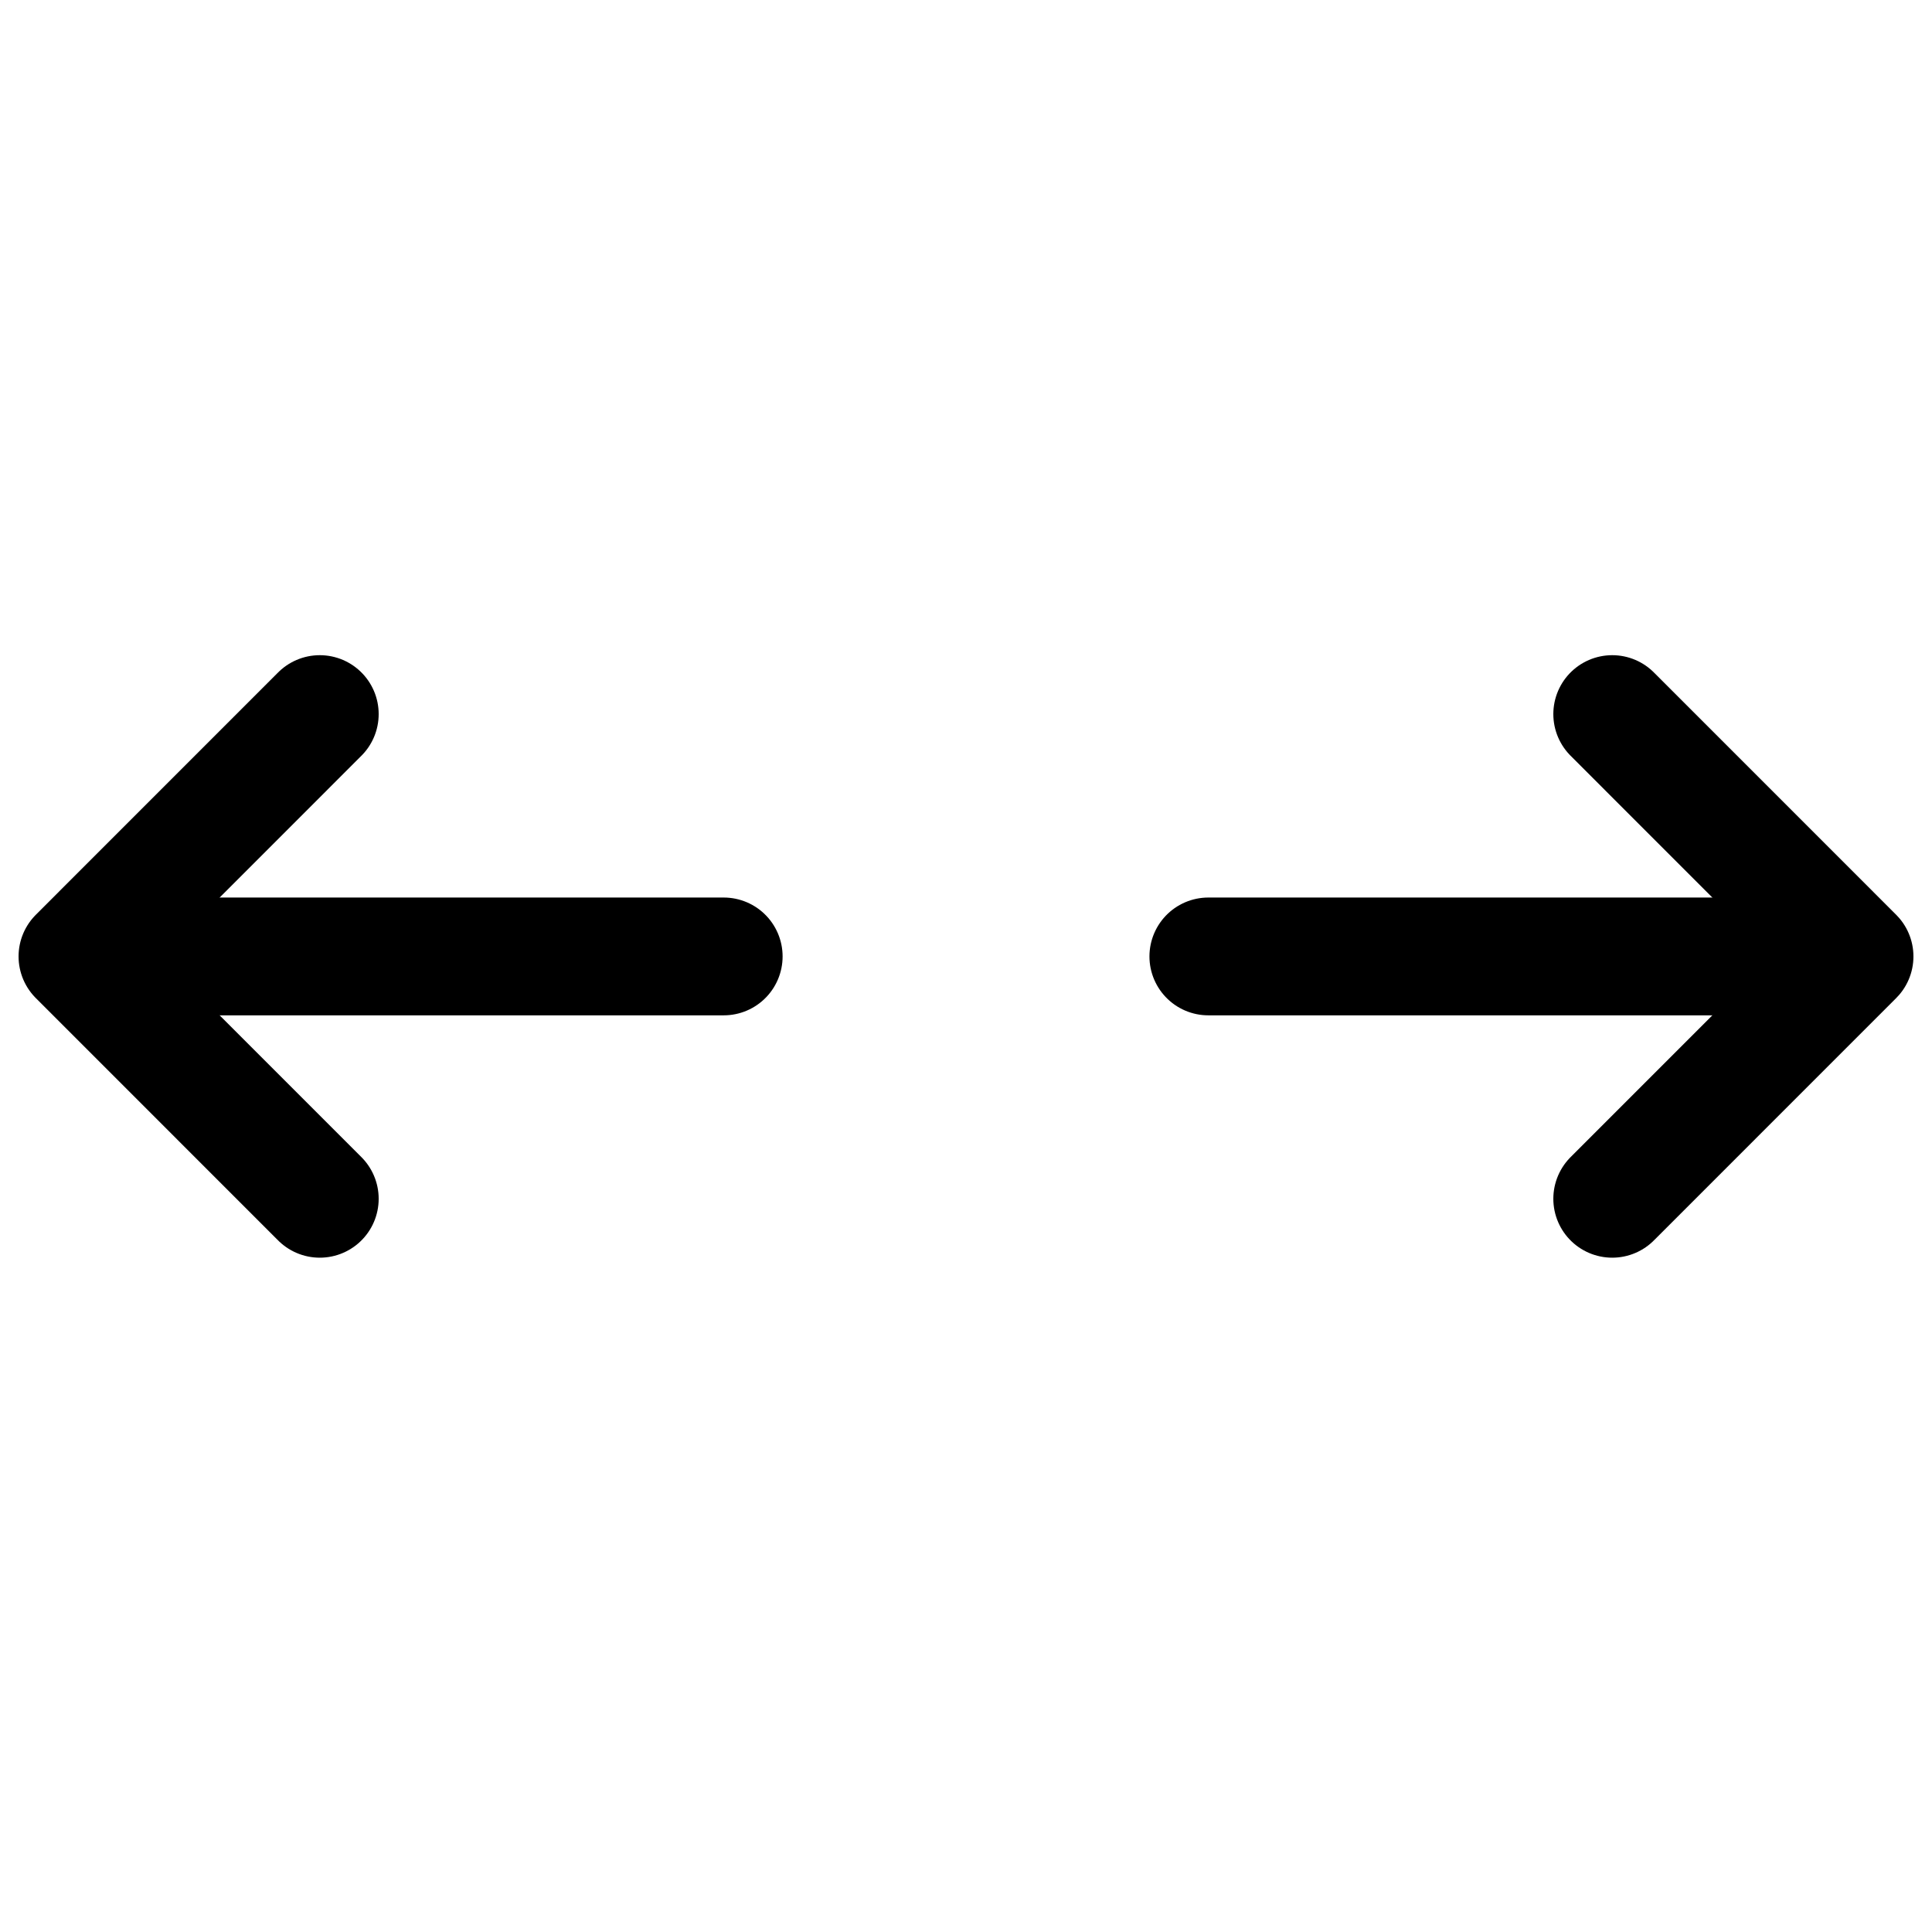
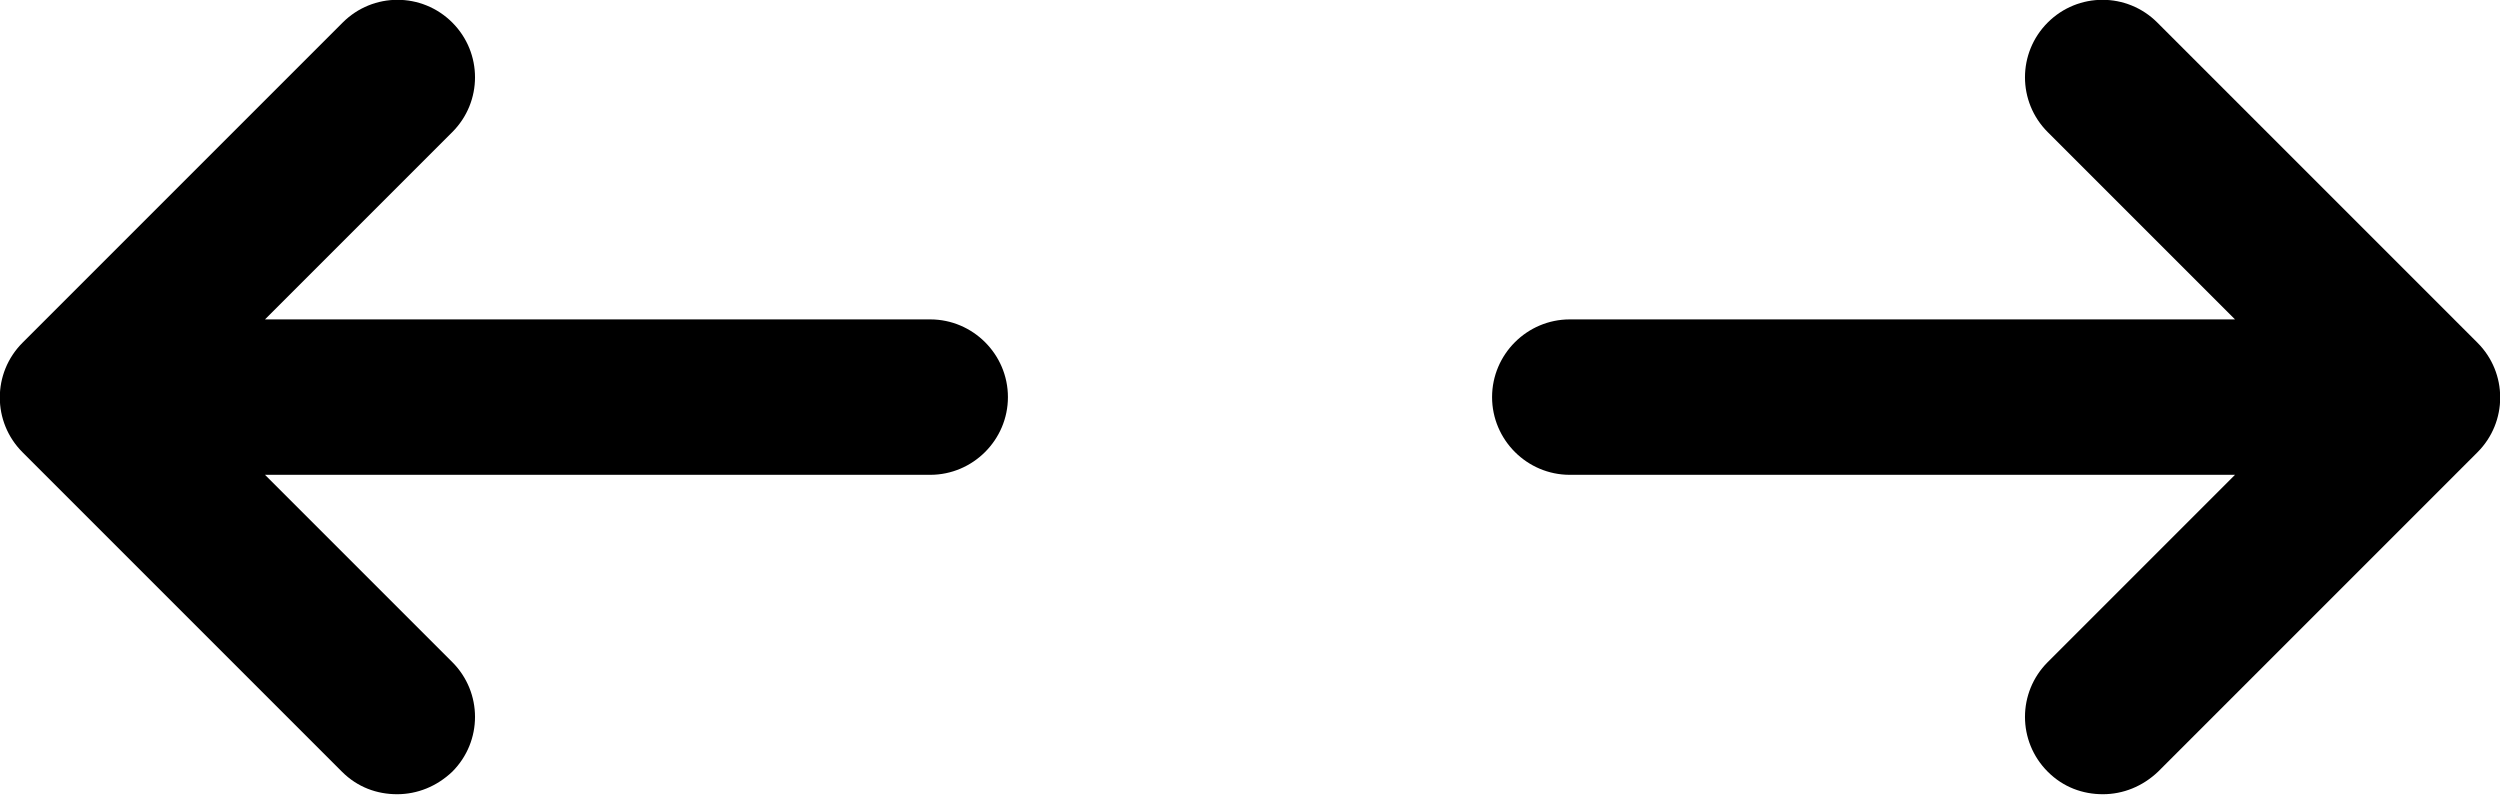
- <svg xmlns="http://www.w3.org/2000/svg" class="icon icon--arrows-left-right" viewBox="0 0 41 41" fill="none">
-   <path d="M15.358 20.297H2.786" stroke="currentColor" stroke-width="2.5" stroke-linecap="round" />
-   <path d="M6.786 15.154L1.644 20.297L6.786 25.44" stroke="currentColor" stroke-width="2.5" stroke-linecap="round" stroke-linejoin="round" />
-   <path d="M25.643 20.297H38.214" stroke="currentColor" stroke-width="2.5" stroke-linecap="round" />
-   <path d="M34.214 15.154L39.356 20.297L34.214 25.44" stroke="currentColor" stroke-width="2.5" stroke-linecap="round" stroke-linejoin="round" />
+ <svg xmlns="http://www.w3.org/2000/svg" viewBox="0 0 32.17 10.23">
+   <path d="M11.97,4.11H3.41l2.41-2.41c.39-.39.39-1.02,0-1.41s-1.02-.39-1.41,0L.29,4.41c-.39.39-.39,1.02,0,1.41l4.11,4.11c.2.2.45.29.71.29s.51-.1.71-.29c.39-.39.39-1.02,0-1.41l-2.41-2.41h8.56c.55,0,1-.45,1-1s-.45-1-1-1Z" />
+   <path d="M31.88,4.41L27.76.29c-.39-.39-1.02-.39-1.41,0s-.39,1.02,0,1.41l2.41,2.41h-8.56c-.55,0-1,.45-1,1s.45,1,1,1h8.56l-2.41,2.41c-.39.39-.39,1.02,0,1.41.2.2.45.29.71.29s.51-.1.71-.29l4.11-4.11c.39-.39.39-1.02,0-1.41Z" />
</svg>
